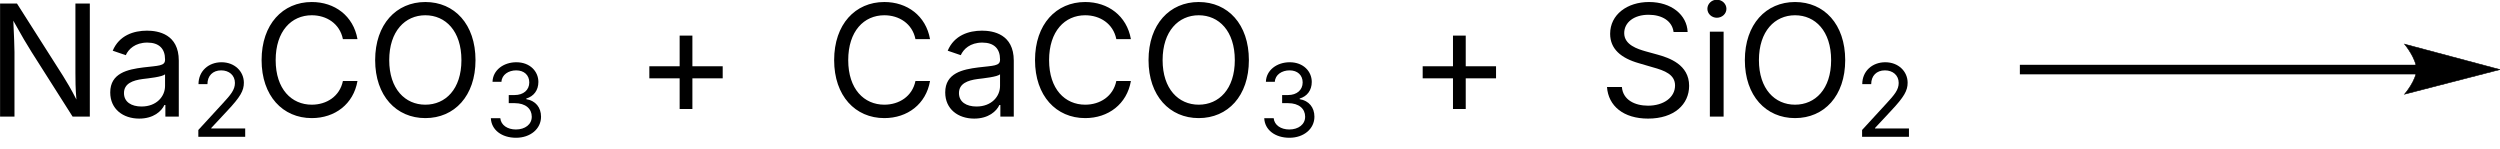
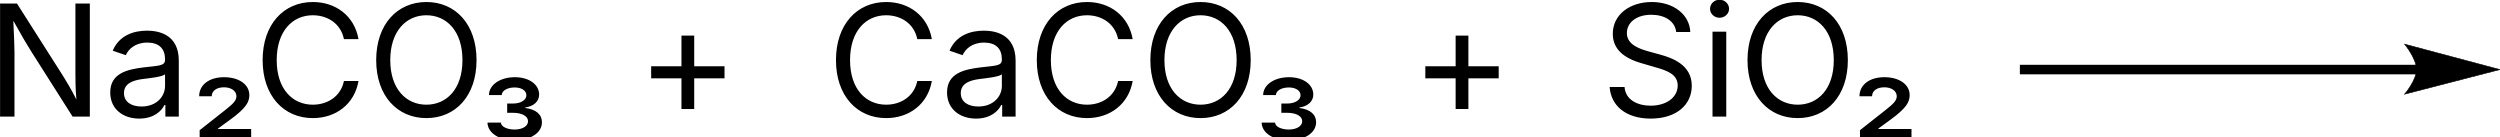
- <svg xmlns="http://www.w3.org/2000/svg" width="235.888" height="14.028">
+ <svg xmlns="http://www.w3.org/2000/svg" width="235.888" height="12.917">
  <defs>
    <path id="b" d="M58.661 69.294h209.347v85.426H58.661z" />
    <path id="a" d="M-21.998 44.729h318.971v81.759H-21.998z" />
  </defs>
  <path stroke="transparent" d="M228.082 7.014h-37.497v-.9h37.498z" stroke-width=".075" />
  <path stroke="transparent" d="m235.882 6.564-9 2.325s1.125-1.308 1.125-2.325c0-1.05-1.125-2.4-1.125-2.4l9 2.4" stroke-width=".075" />
  <path stroke="#000" fill="transparent" d="m235.882 6.564-9 2.325s1.125-1.308 1.125-2.325c0-1.05-1.125-2.4-1.125-2.4l9 2.4" stroke-width=".05" />
  <text xml:space="preserve" style="font-size:14.667px;line-height:1.25;font-family:Inter;-inkscape-font-specification:&quot;Inter, Normal&quot;;font-variant-ligatures:none;white-space:pre;shape-inside:url(#a);display:inline" transform="translate(20.706 -47.302)">
-     <tspan x="-21.998" y="58.302">Na<tspan style="font-size:65%;baseline-shift:sub">2</tspan>CO<tspan style="font-size:65%;baseline-shift:sub">3</tspan>  +  CaCO<tspan style="font-size:65%;baseline-shift:sub">3</tspan>  +  SiO<tspan style="font-size:65%;baseline-shift:sub">2</tspan>
-     </tspan>
+     <tspan x="-21.998" y="58.302">Na₂CO₃  +  CaCO₃  +  SiO₂</tspan>
  </text>
</svg>
